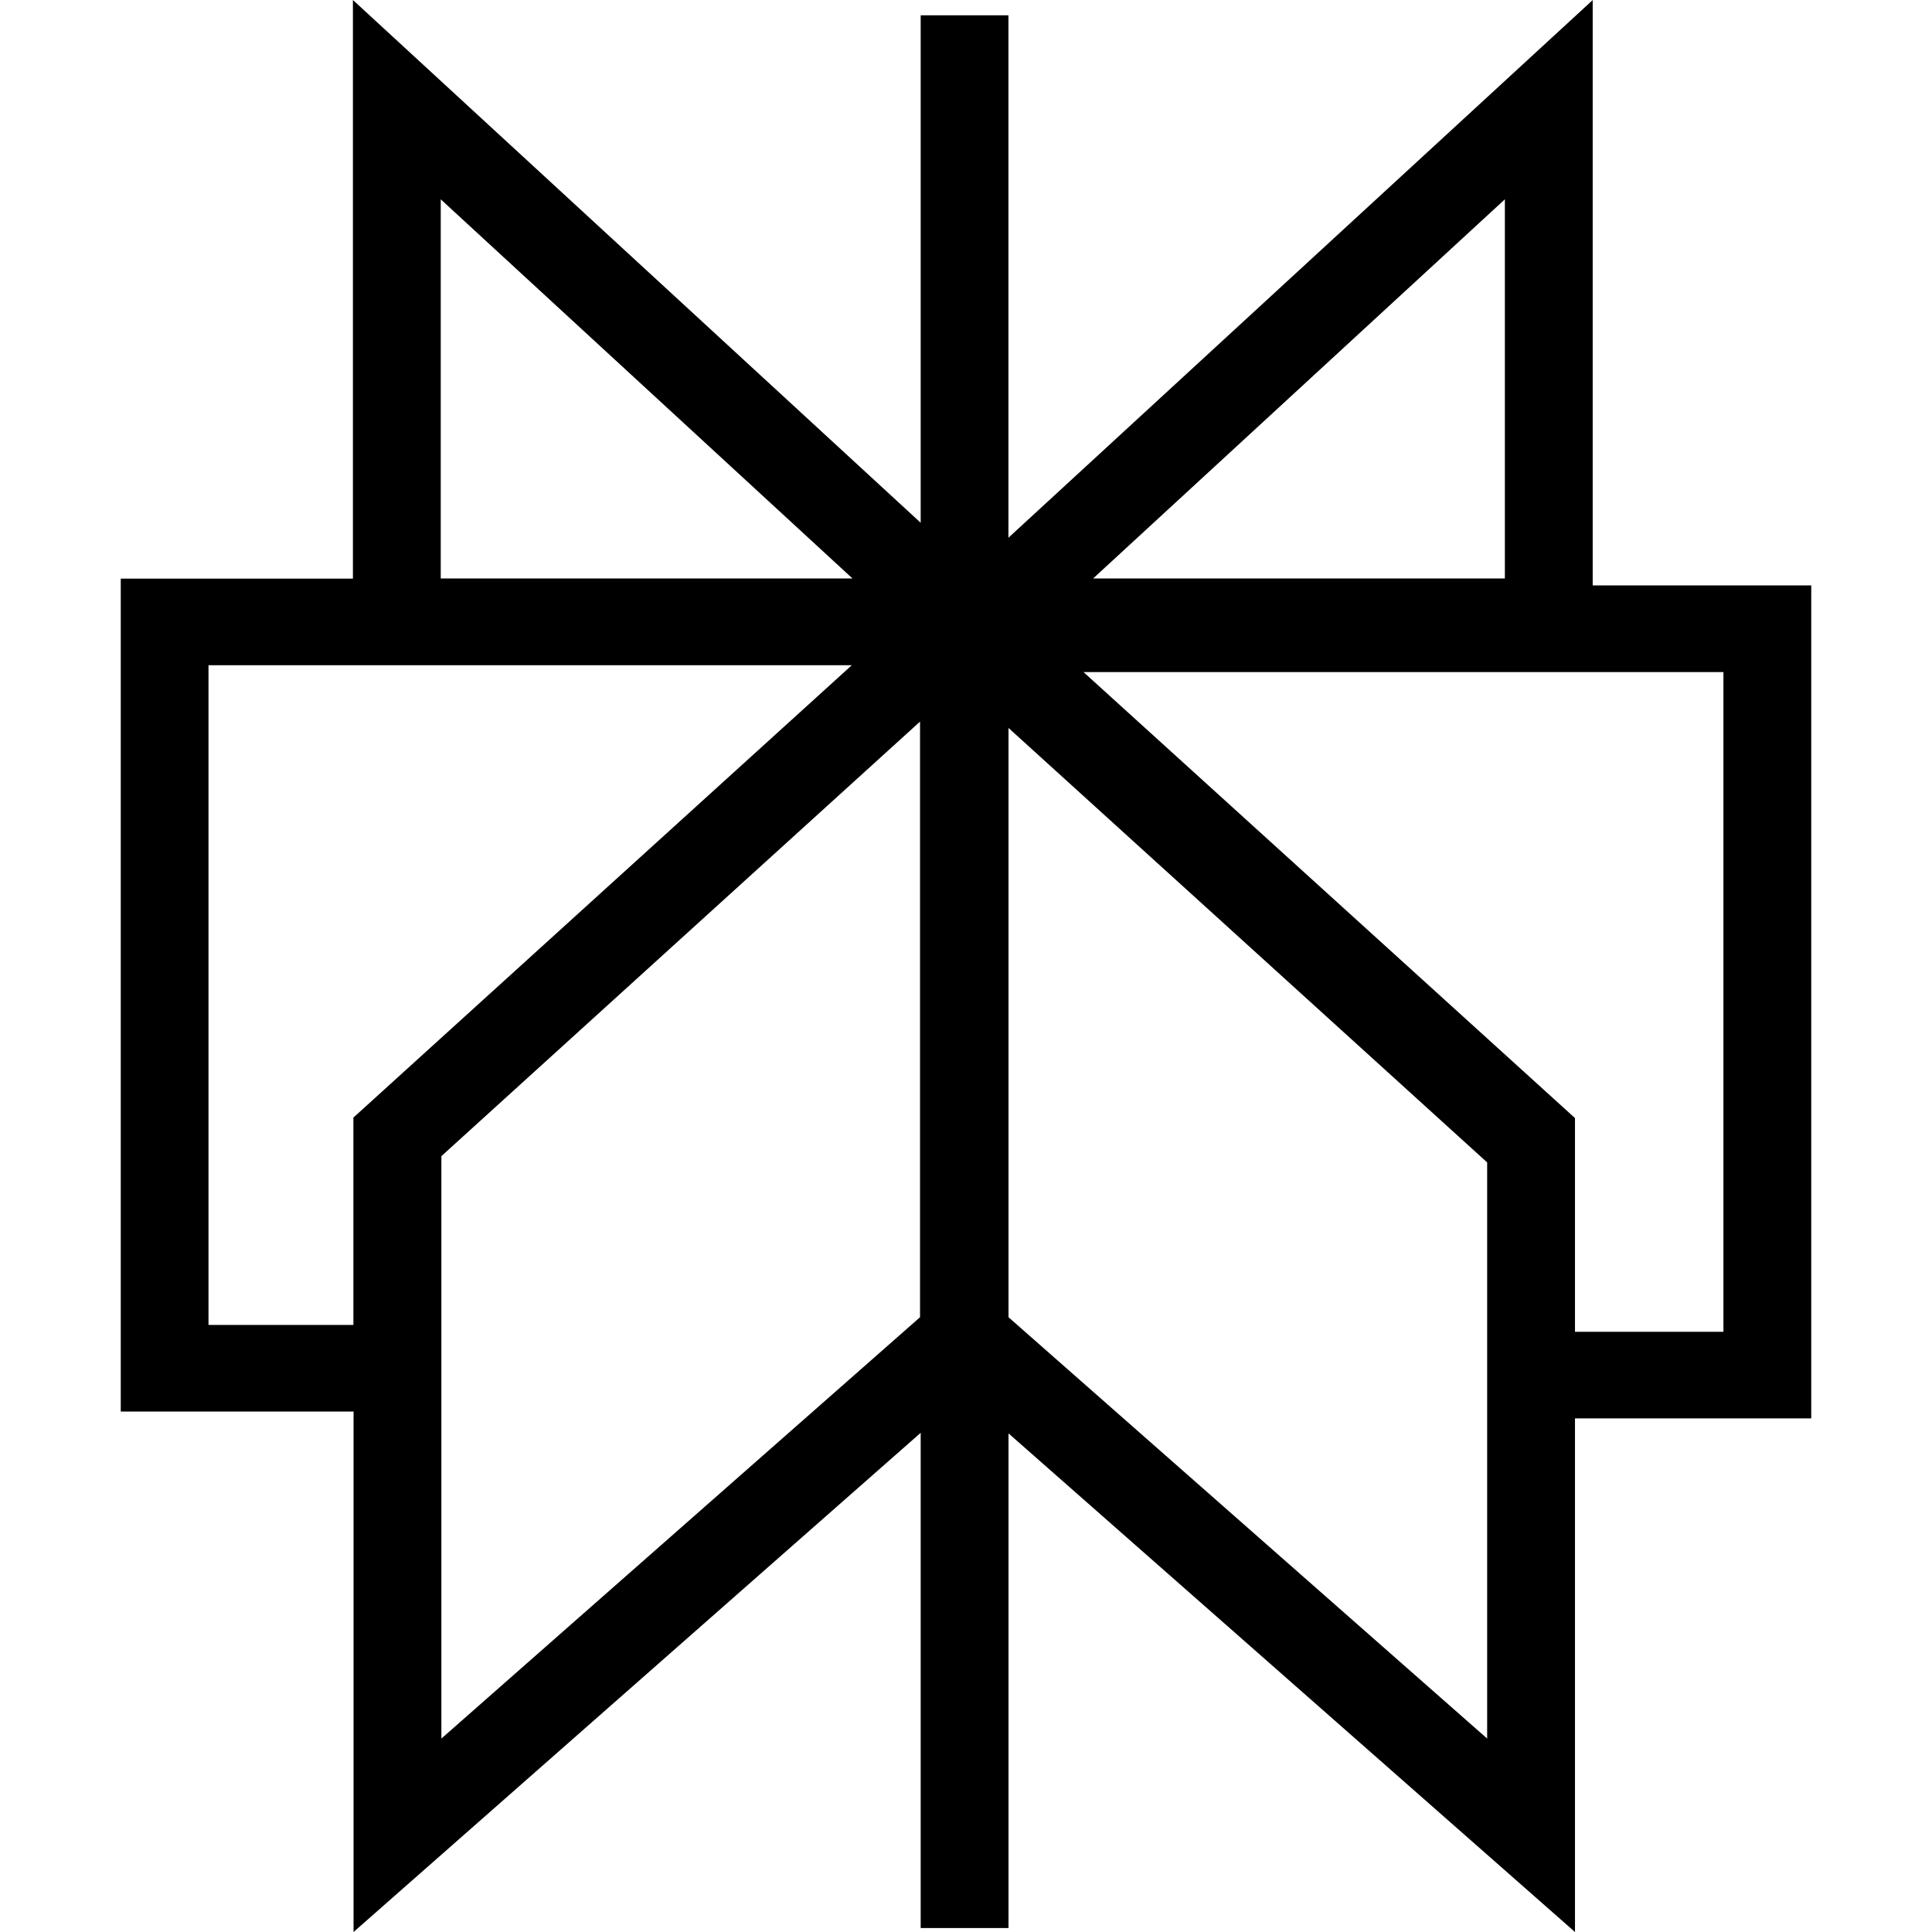
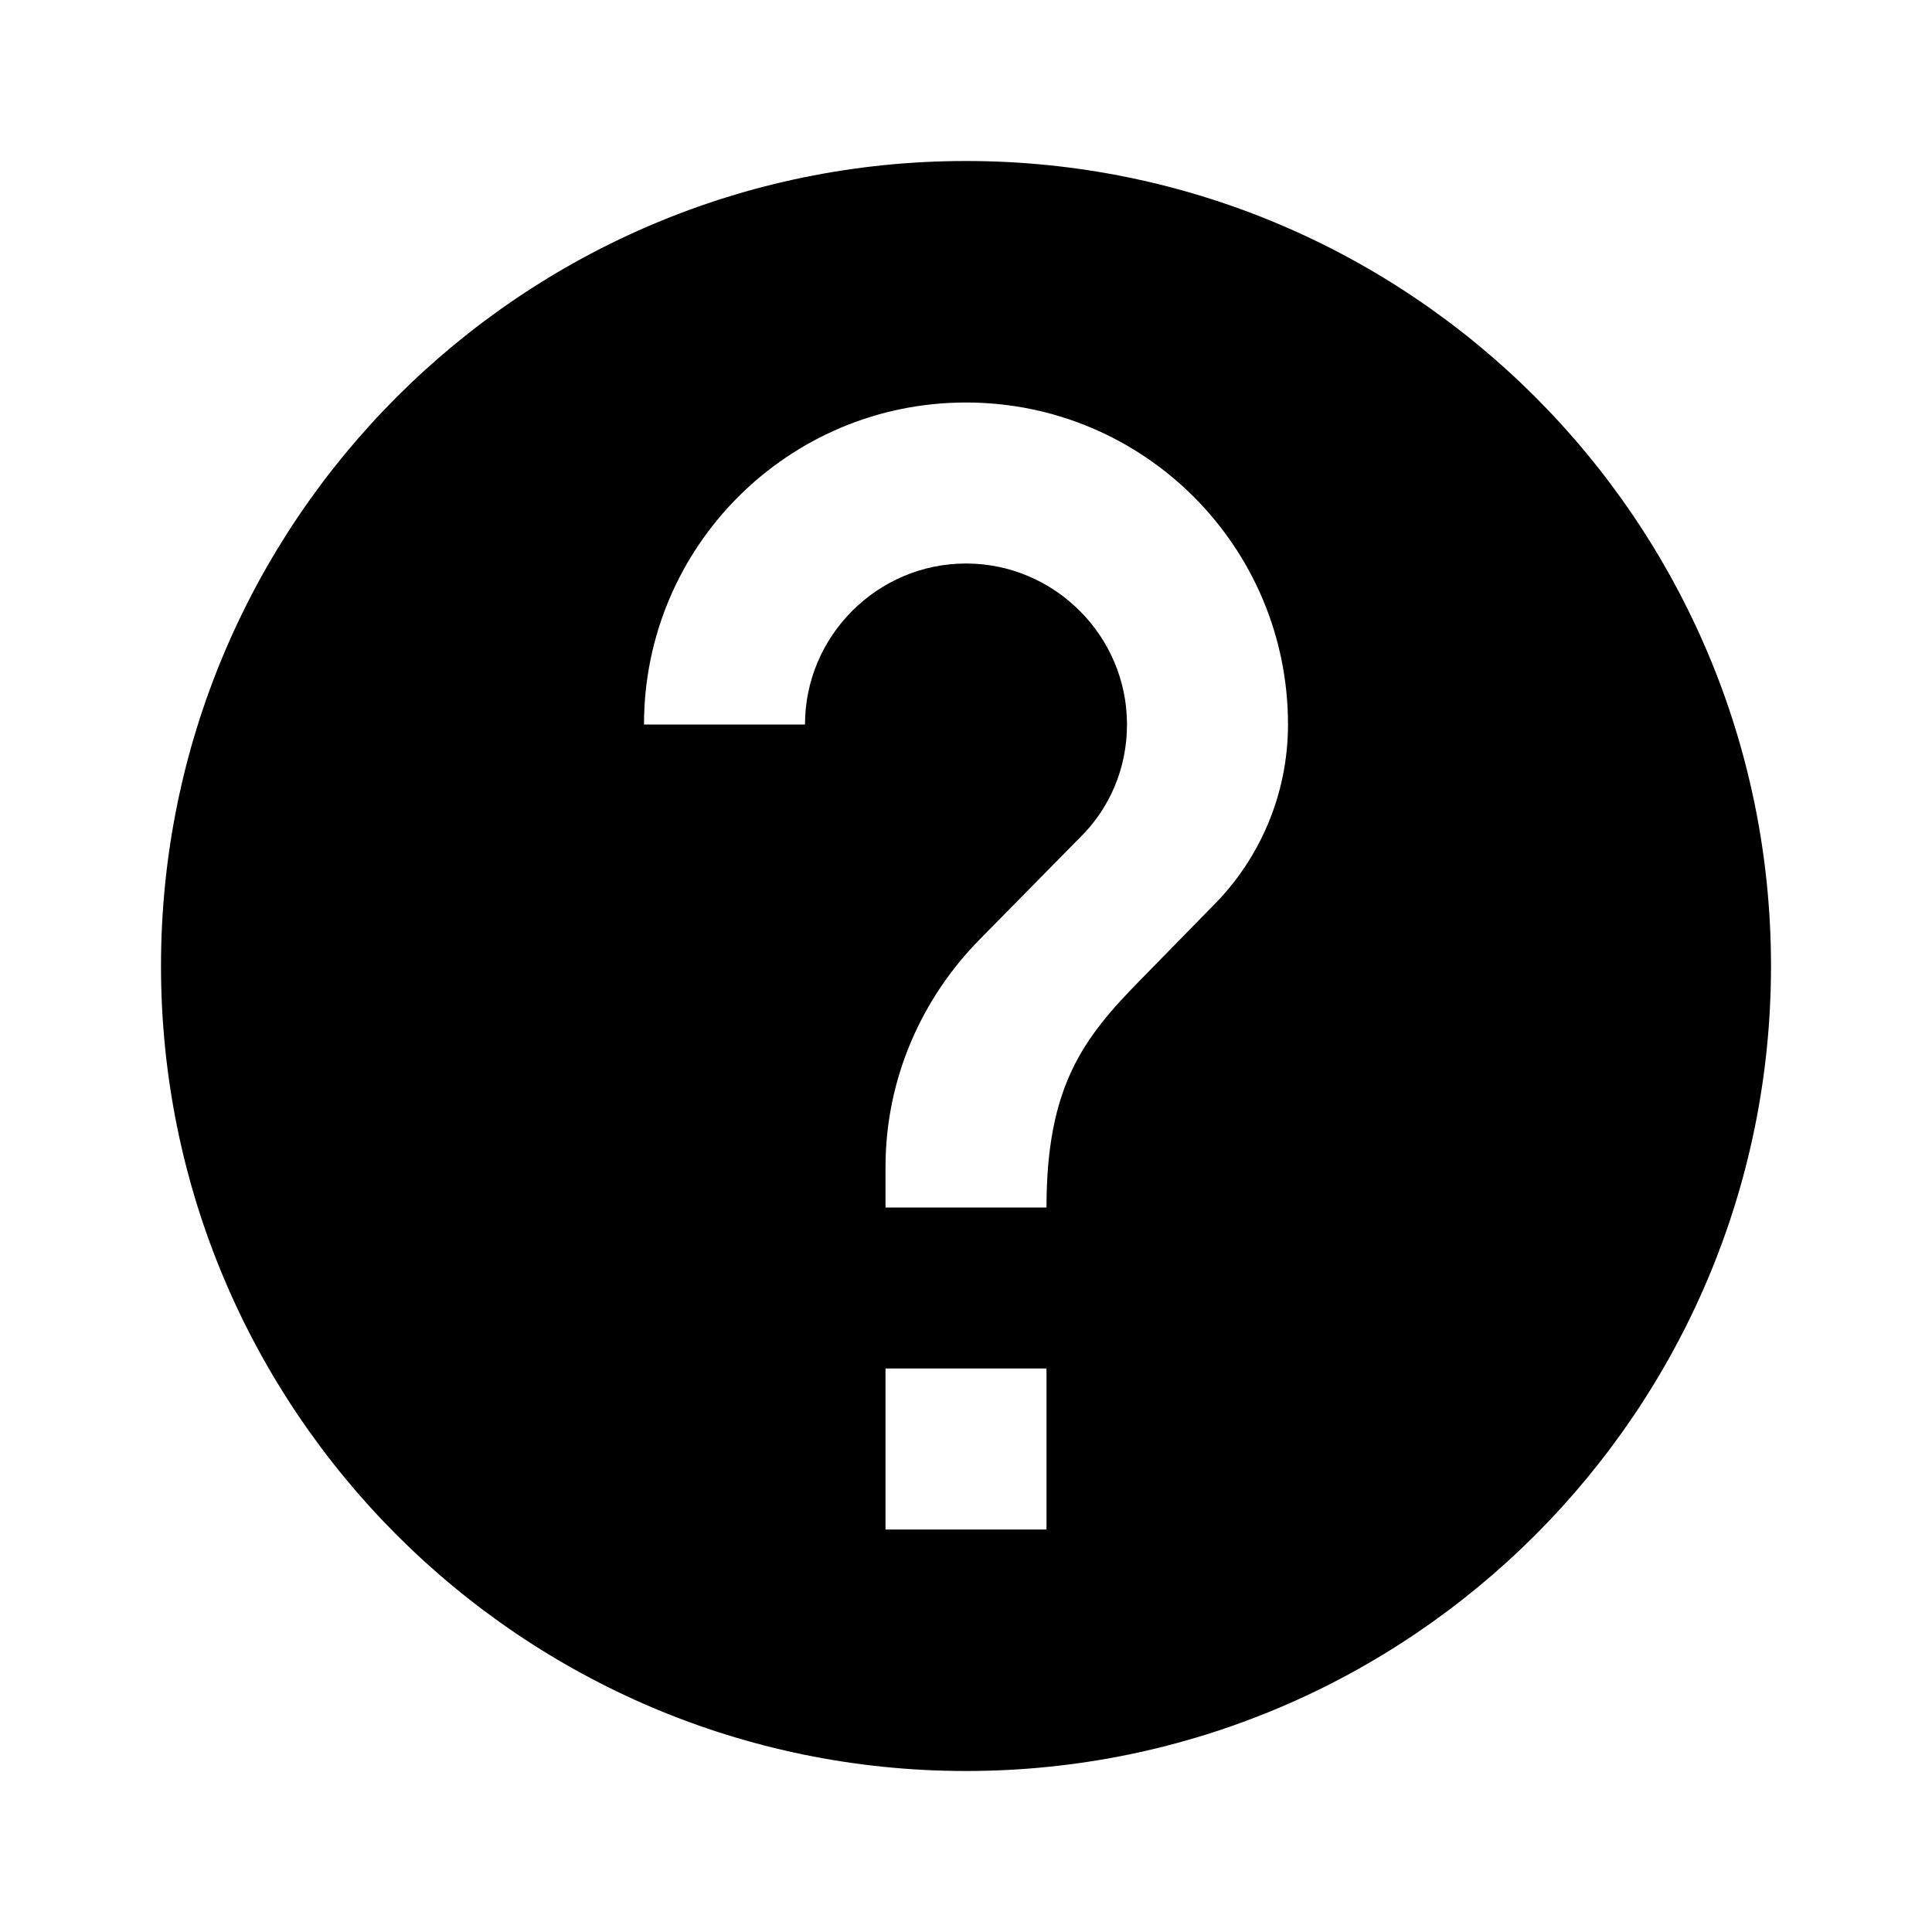
- <svg xmlns="http://www.w3.org/2000/svg" fill="currentColor" fill-rule="evenodd" height="1em" style="flex:none;line-height:1" viewBox="0 0 24 24" width="1em">
-   <path d="M19.785 0v7.272H22.5V17.62h-2.935V24l-7.037-6.194v6.145h-1.091v-6.152L4.392 24v-6.465H1.5V7.188h2.884V0l7.053 6.494V.19h1.09v6.49L19.786 0zm-7.257 9.044v7.319l5.946 5.234V14.44l-5.946-5.397zm-1.099-.08l-5.946 5.398v7.235l5.946-5.234V8.965zm8.136 7.58h1.844V8.349H13.46l6.105 5.54v2.655zm-8.982-8.28H2.59v8.195h1.8v-2.576l6.192-5.62zM5.475 2.476v4.71h5.115l-5.115-4.71zm13.219 0l-5.115 4.71h5.115v-4.71z" />
+ <svg xmlns="http://www.w3.org/2000/svg" fill="currentColor" height="1em" viewBox="0 0 24 24" width="1em">
+   <path d="M12 2C6.48 2 2 6.48 2 12s4.48 10 10 10 10-4.48 10-10S17.52 2 12 2zm1 17h-2v-2h2v2zm2.07-7.75l-.9.92C13.45 12.9 13 13.5 13 15h-2v-.5c0-1.1.45-2.1 1.17-2.83l1.24-1.26c.37-.36.59-.86.59-1.41 0-1.1-.9-2-2-2s-2 .9-2 2H8c0-2.21 1.79-4 4-4s4 1.79 4 4c0 .88-.36 1.68-.93 2.25z" />
</svg>
